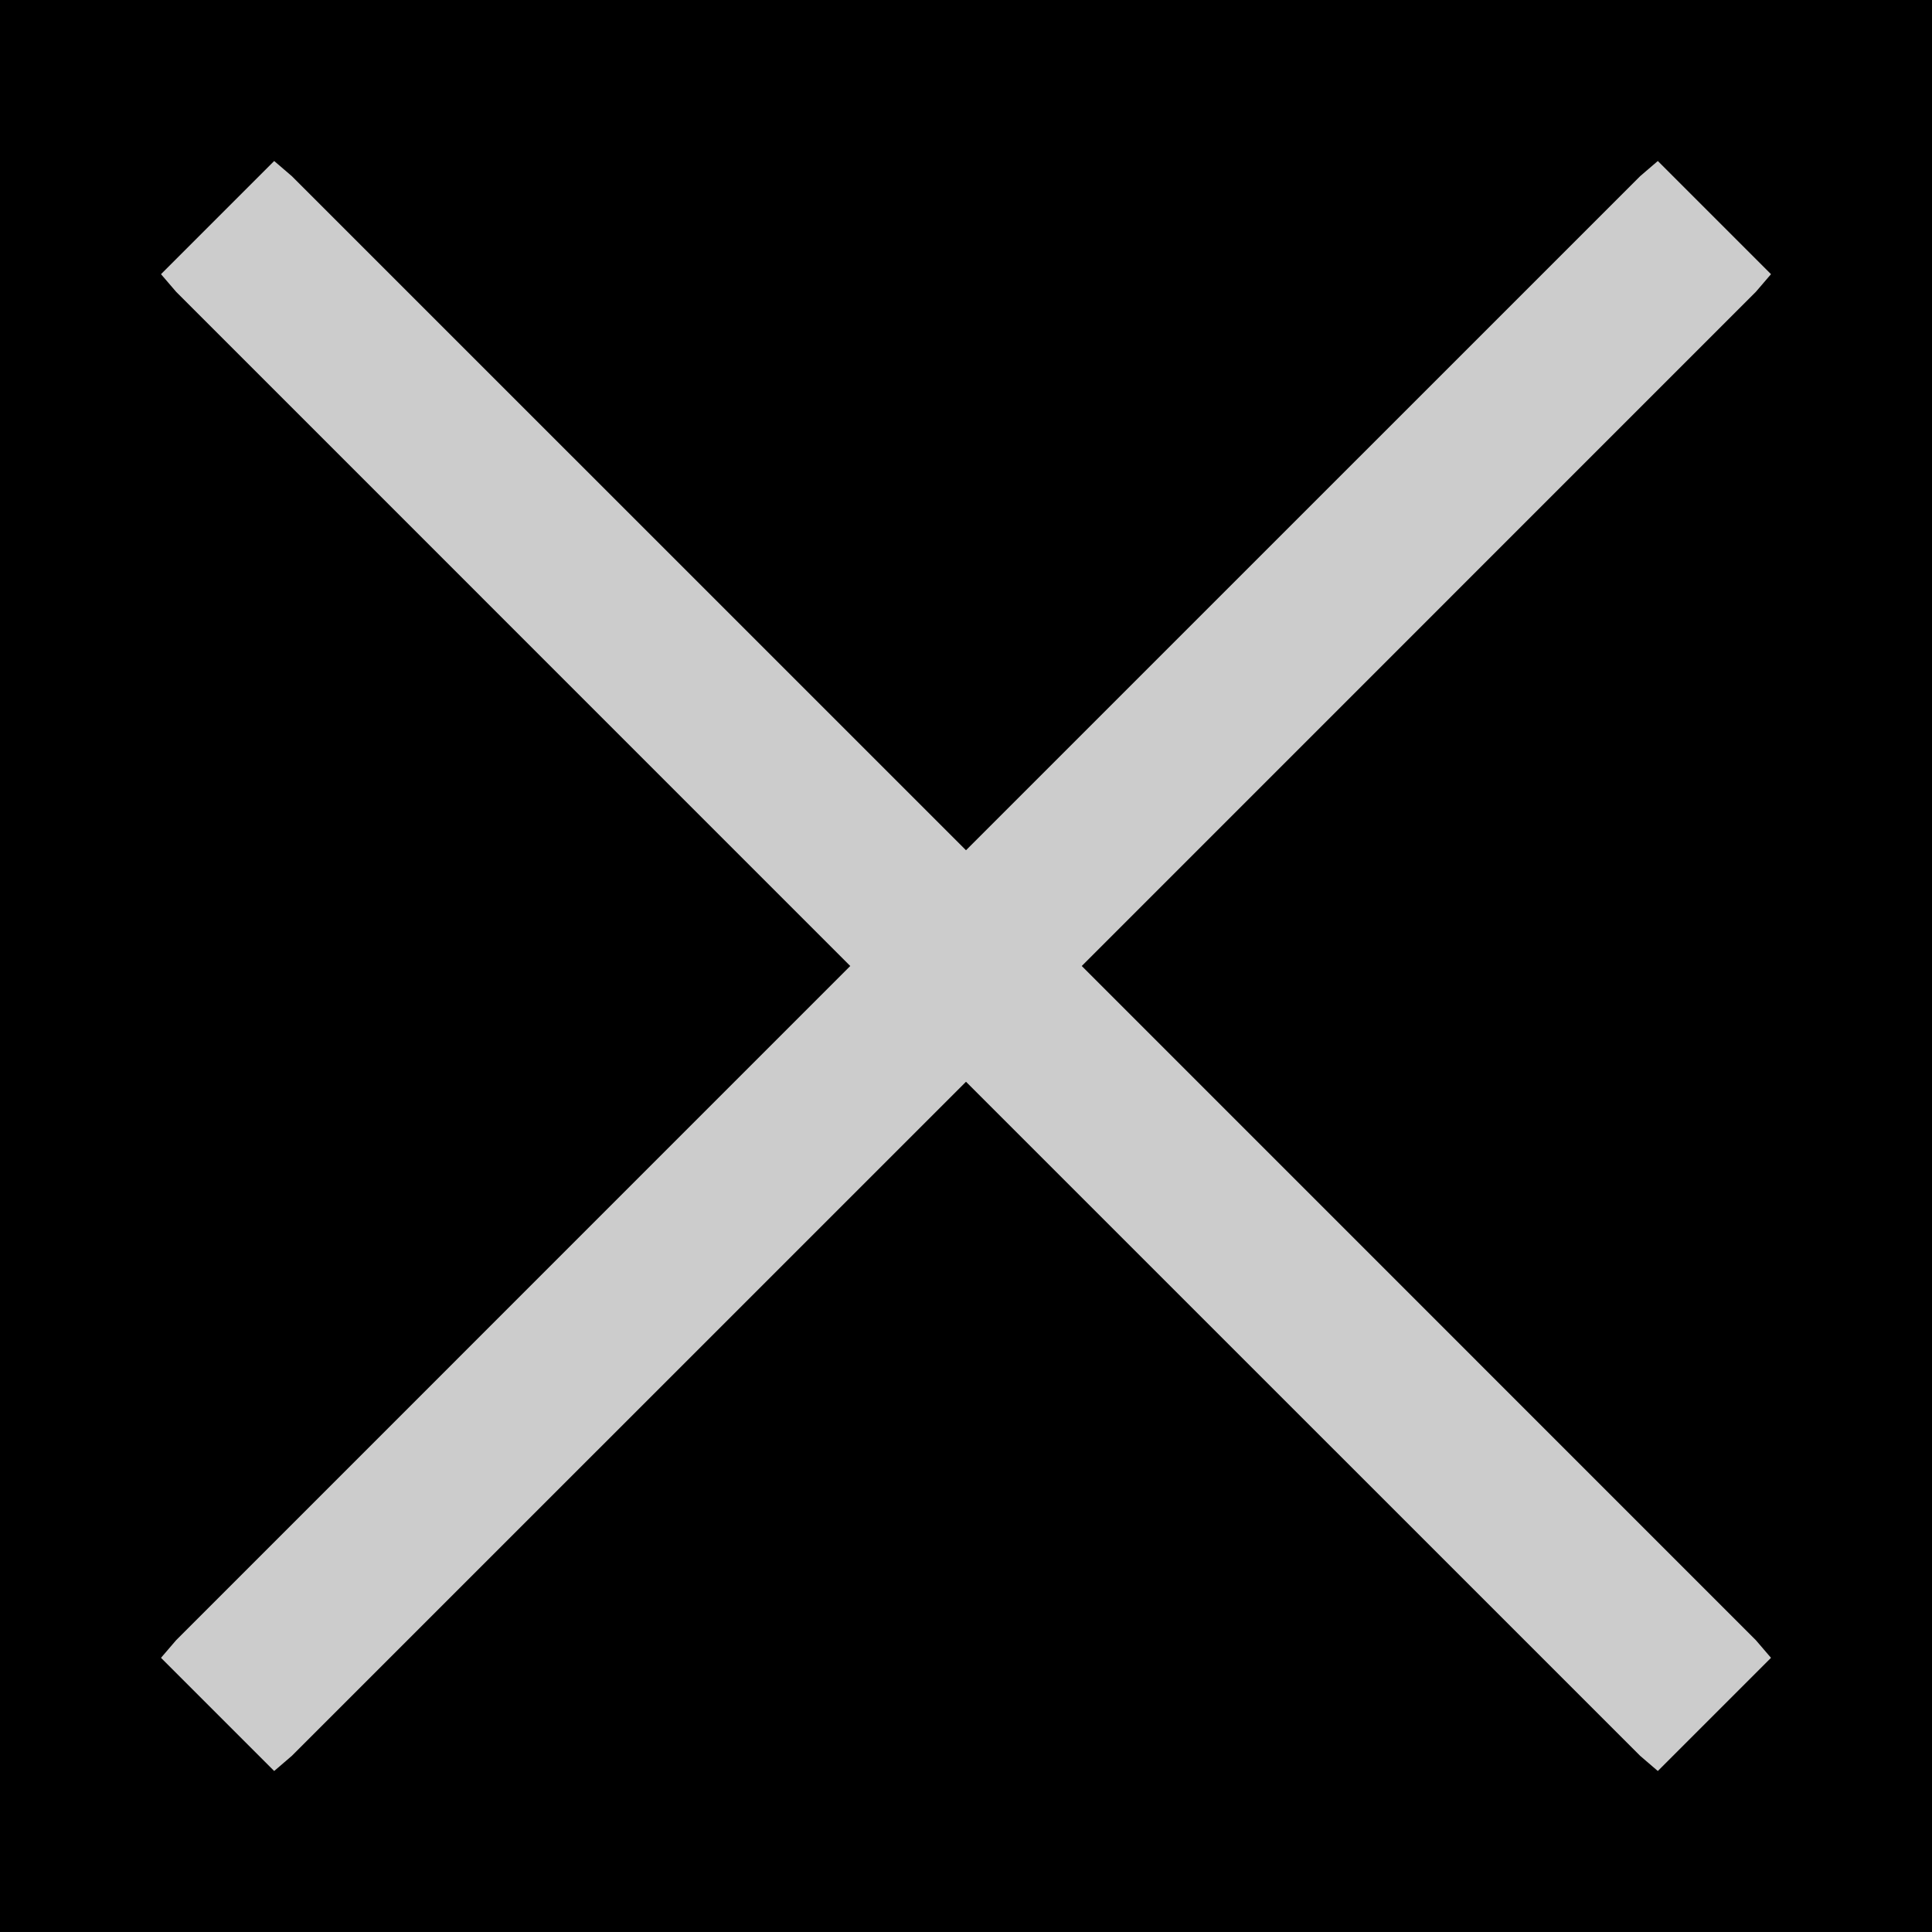
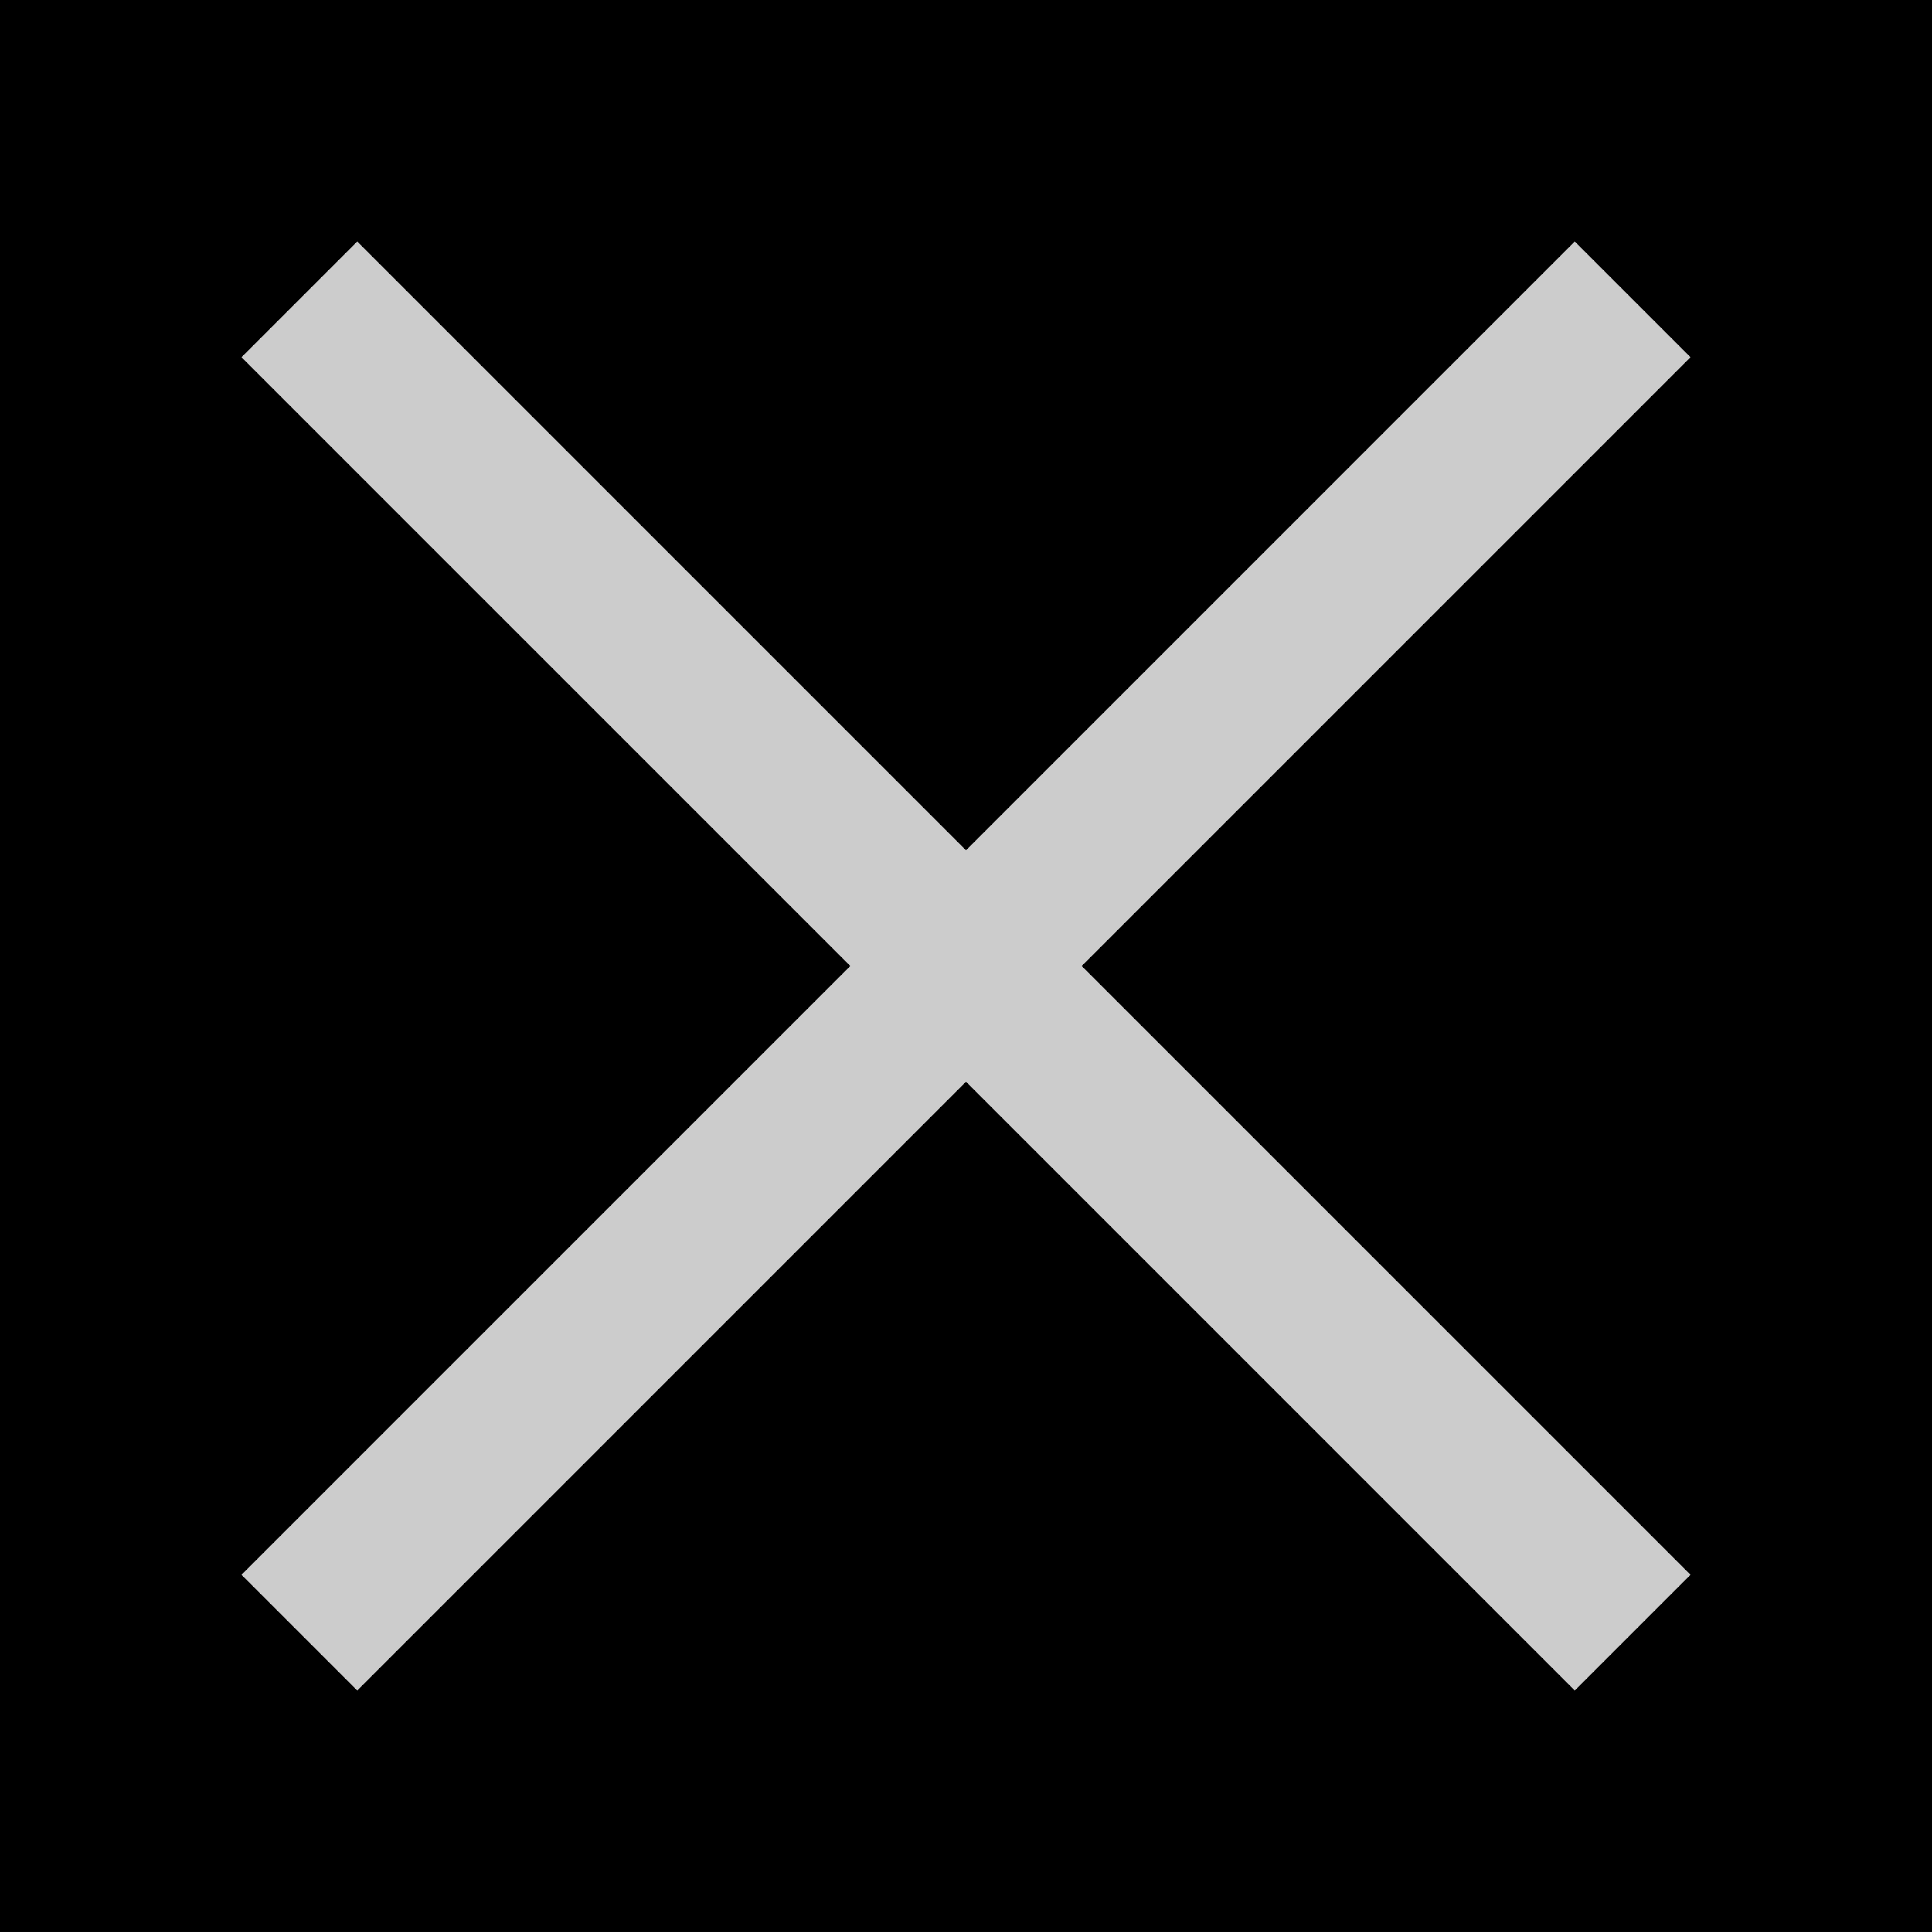
<svg xmlns="http://www.w3.org/2000/svg" width="24" height="24" id="svg3795" version="1.1">
  <defs id="defs3797" />
  <g id="background" transform="translate(0,-1000)">
    <rect transform="translate(0,-28.3622)" style="fill:#000000;fill-opacity:1;stroke:none" id="rect4314" width="24" height="24" x="0" y="1028.362" />
  </g>
  <g id="icon" transform="translate(0,-1028.362)">
-     <path style="opacity:0.8;fill:#ffffff;fill-opacity:1;stroke:none" d="M 3.406 2 L 2 3.406 L 2.188 3.625 L 10.562 12 L 2.188 20.375 L 2 20.594 L 3.406 22 L 3.625 21.812 L 12 13.438 L 20.375 21.812 L 20.594 22 L 22 20.594 L 21.812 20.375 L 13.438 12 L 21.812 3.625 L 22 3.406 L 20.594 2 L 20.375 2.188 L 12 10.562 L 3.625 2.188 L 3.406 2 z " transform="translate(0,1028.362)" id="rect2991" />
+     <path style="opacity:0.8;fill:#ffffff;fill-opacity:1;stroke:none" d="M 3,4.438 10.562,12 3,19.562 4.438,21 12,13.438 19.562,21 21,19.562 13.438,12 21,4.438 19.562,3 12,10.562 4.438,3 z" transform="translate(0,1028.362)" id="rect2991" />
  </g>
</svg>
